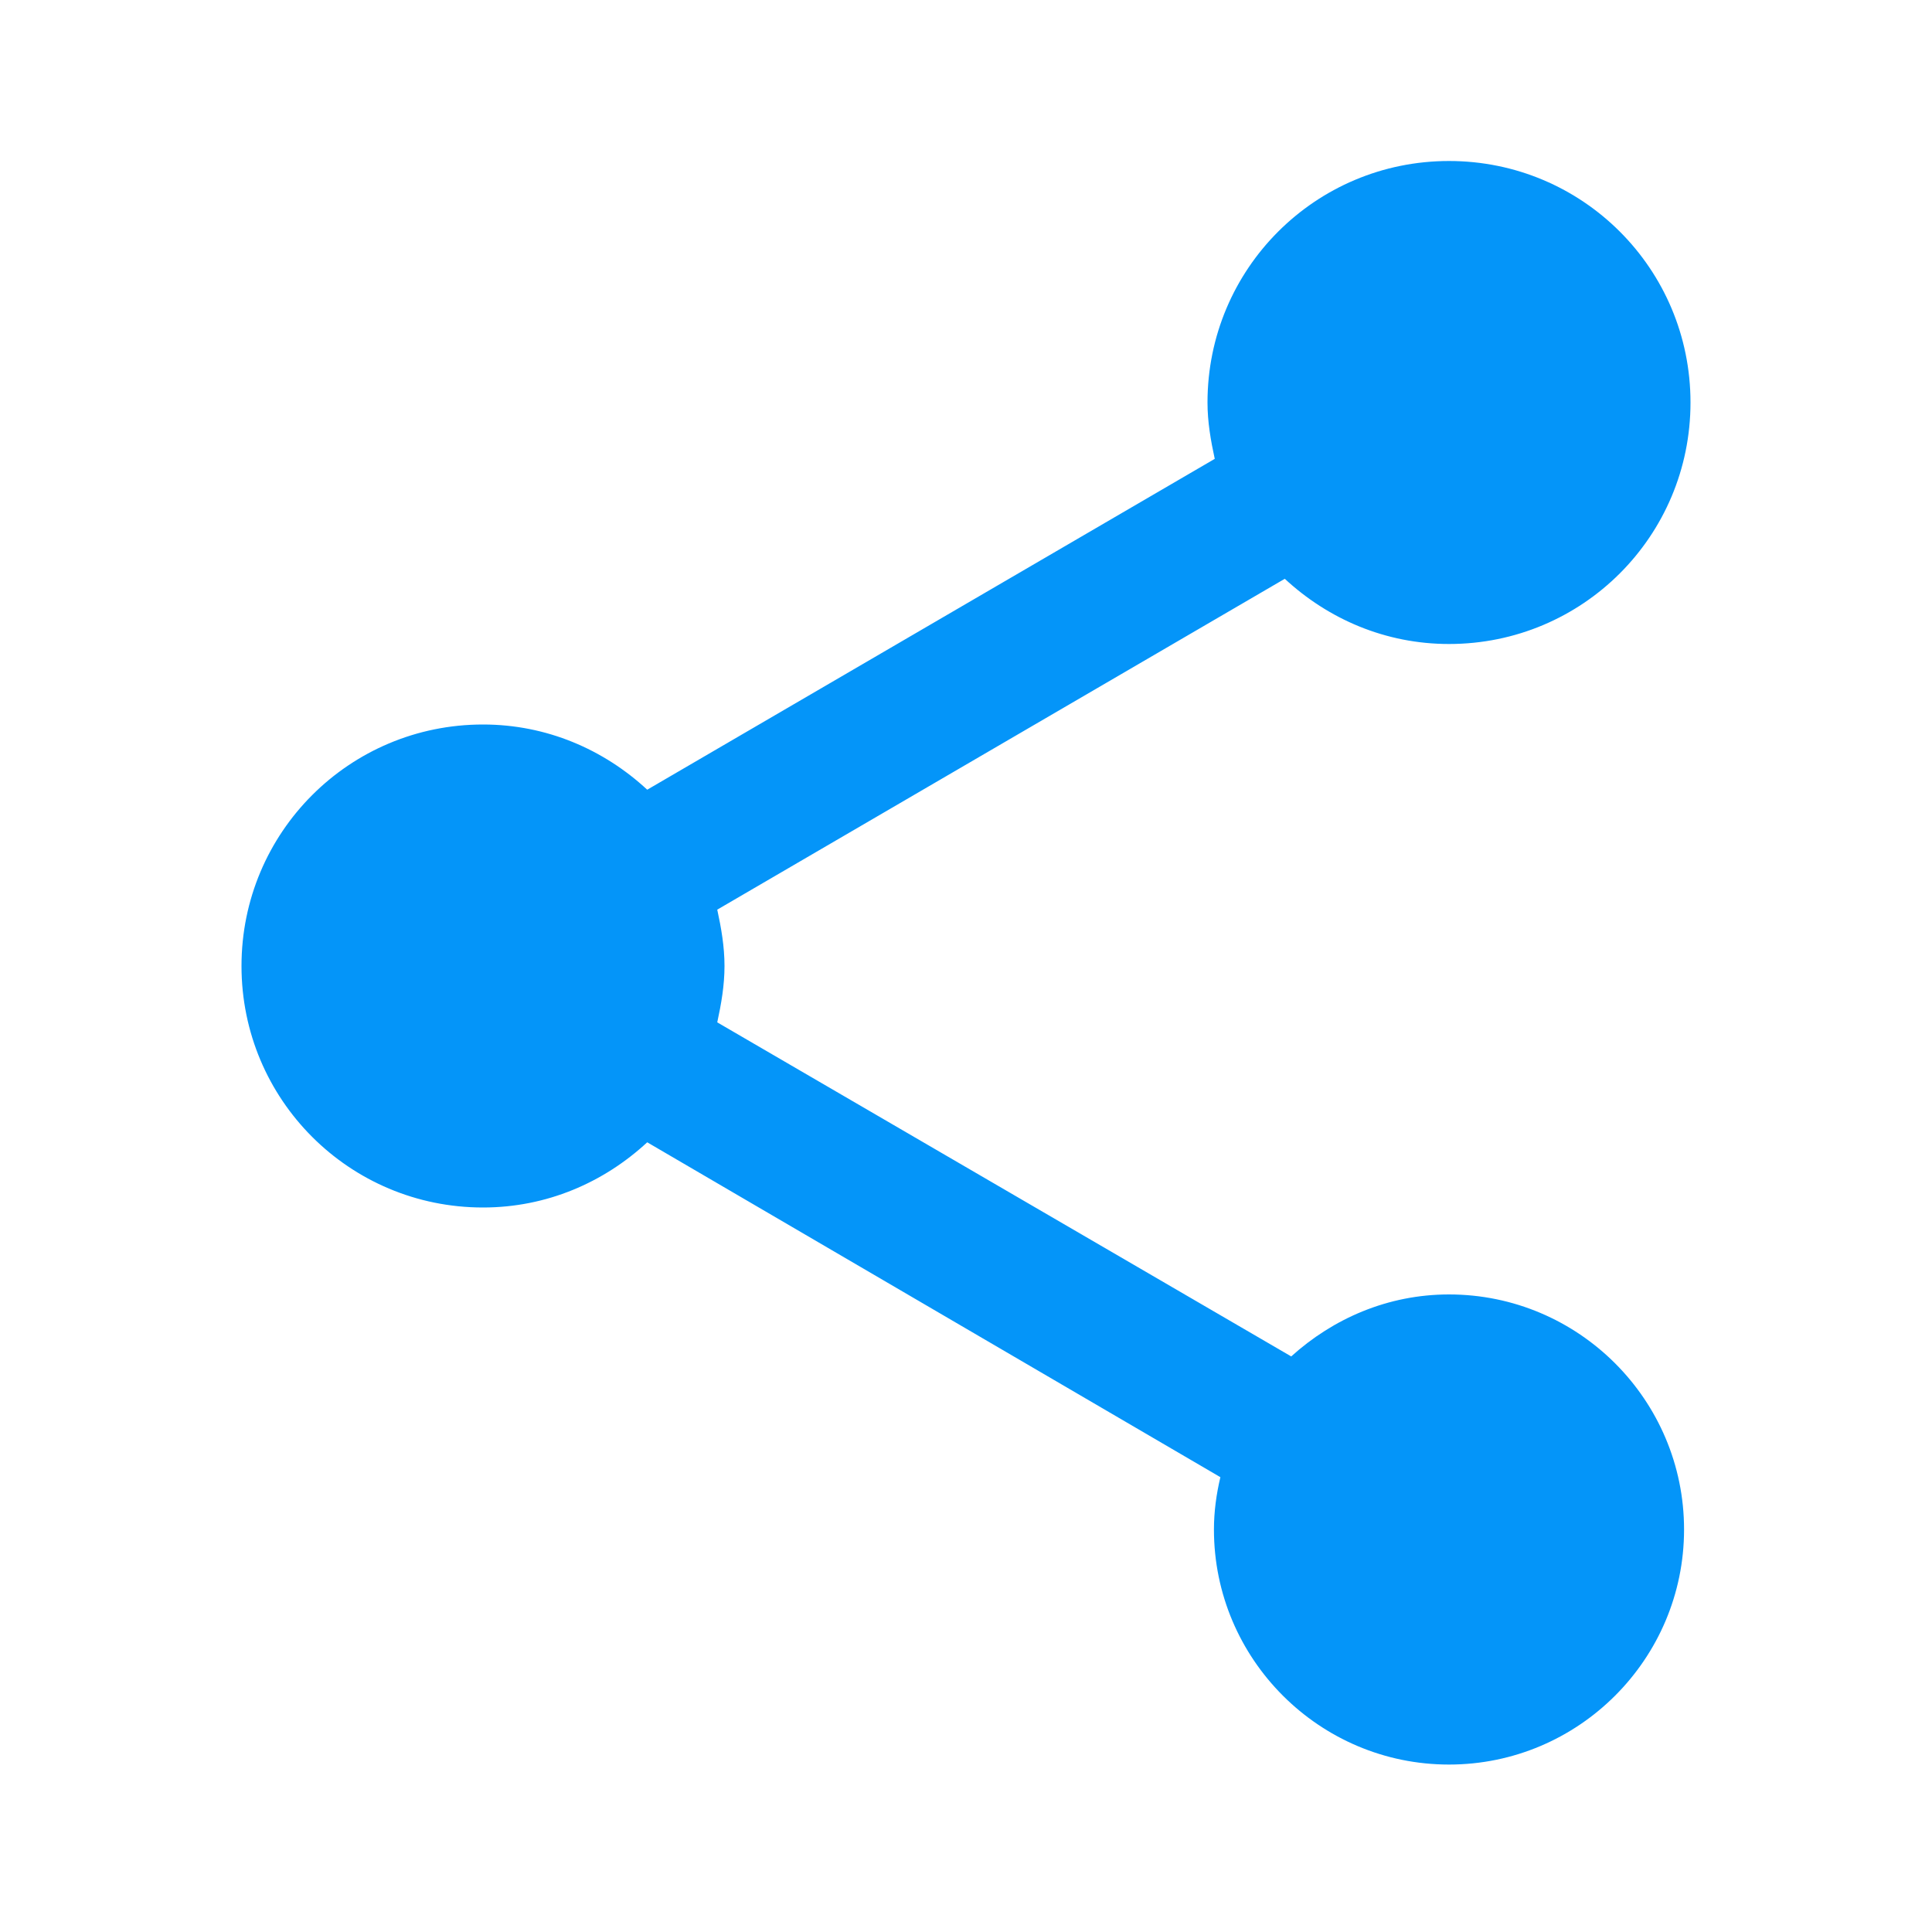
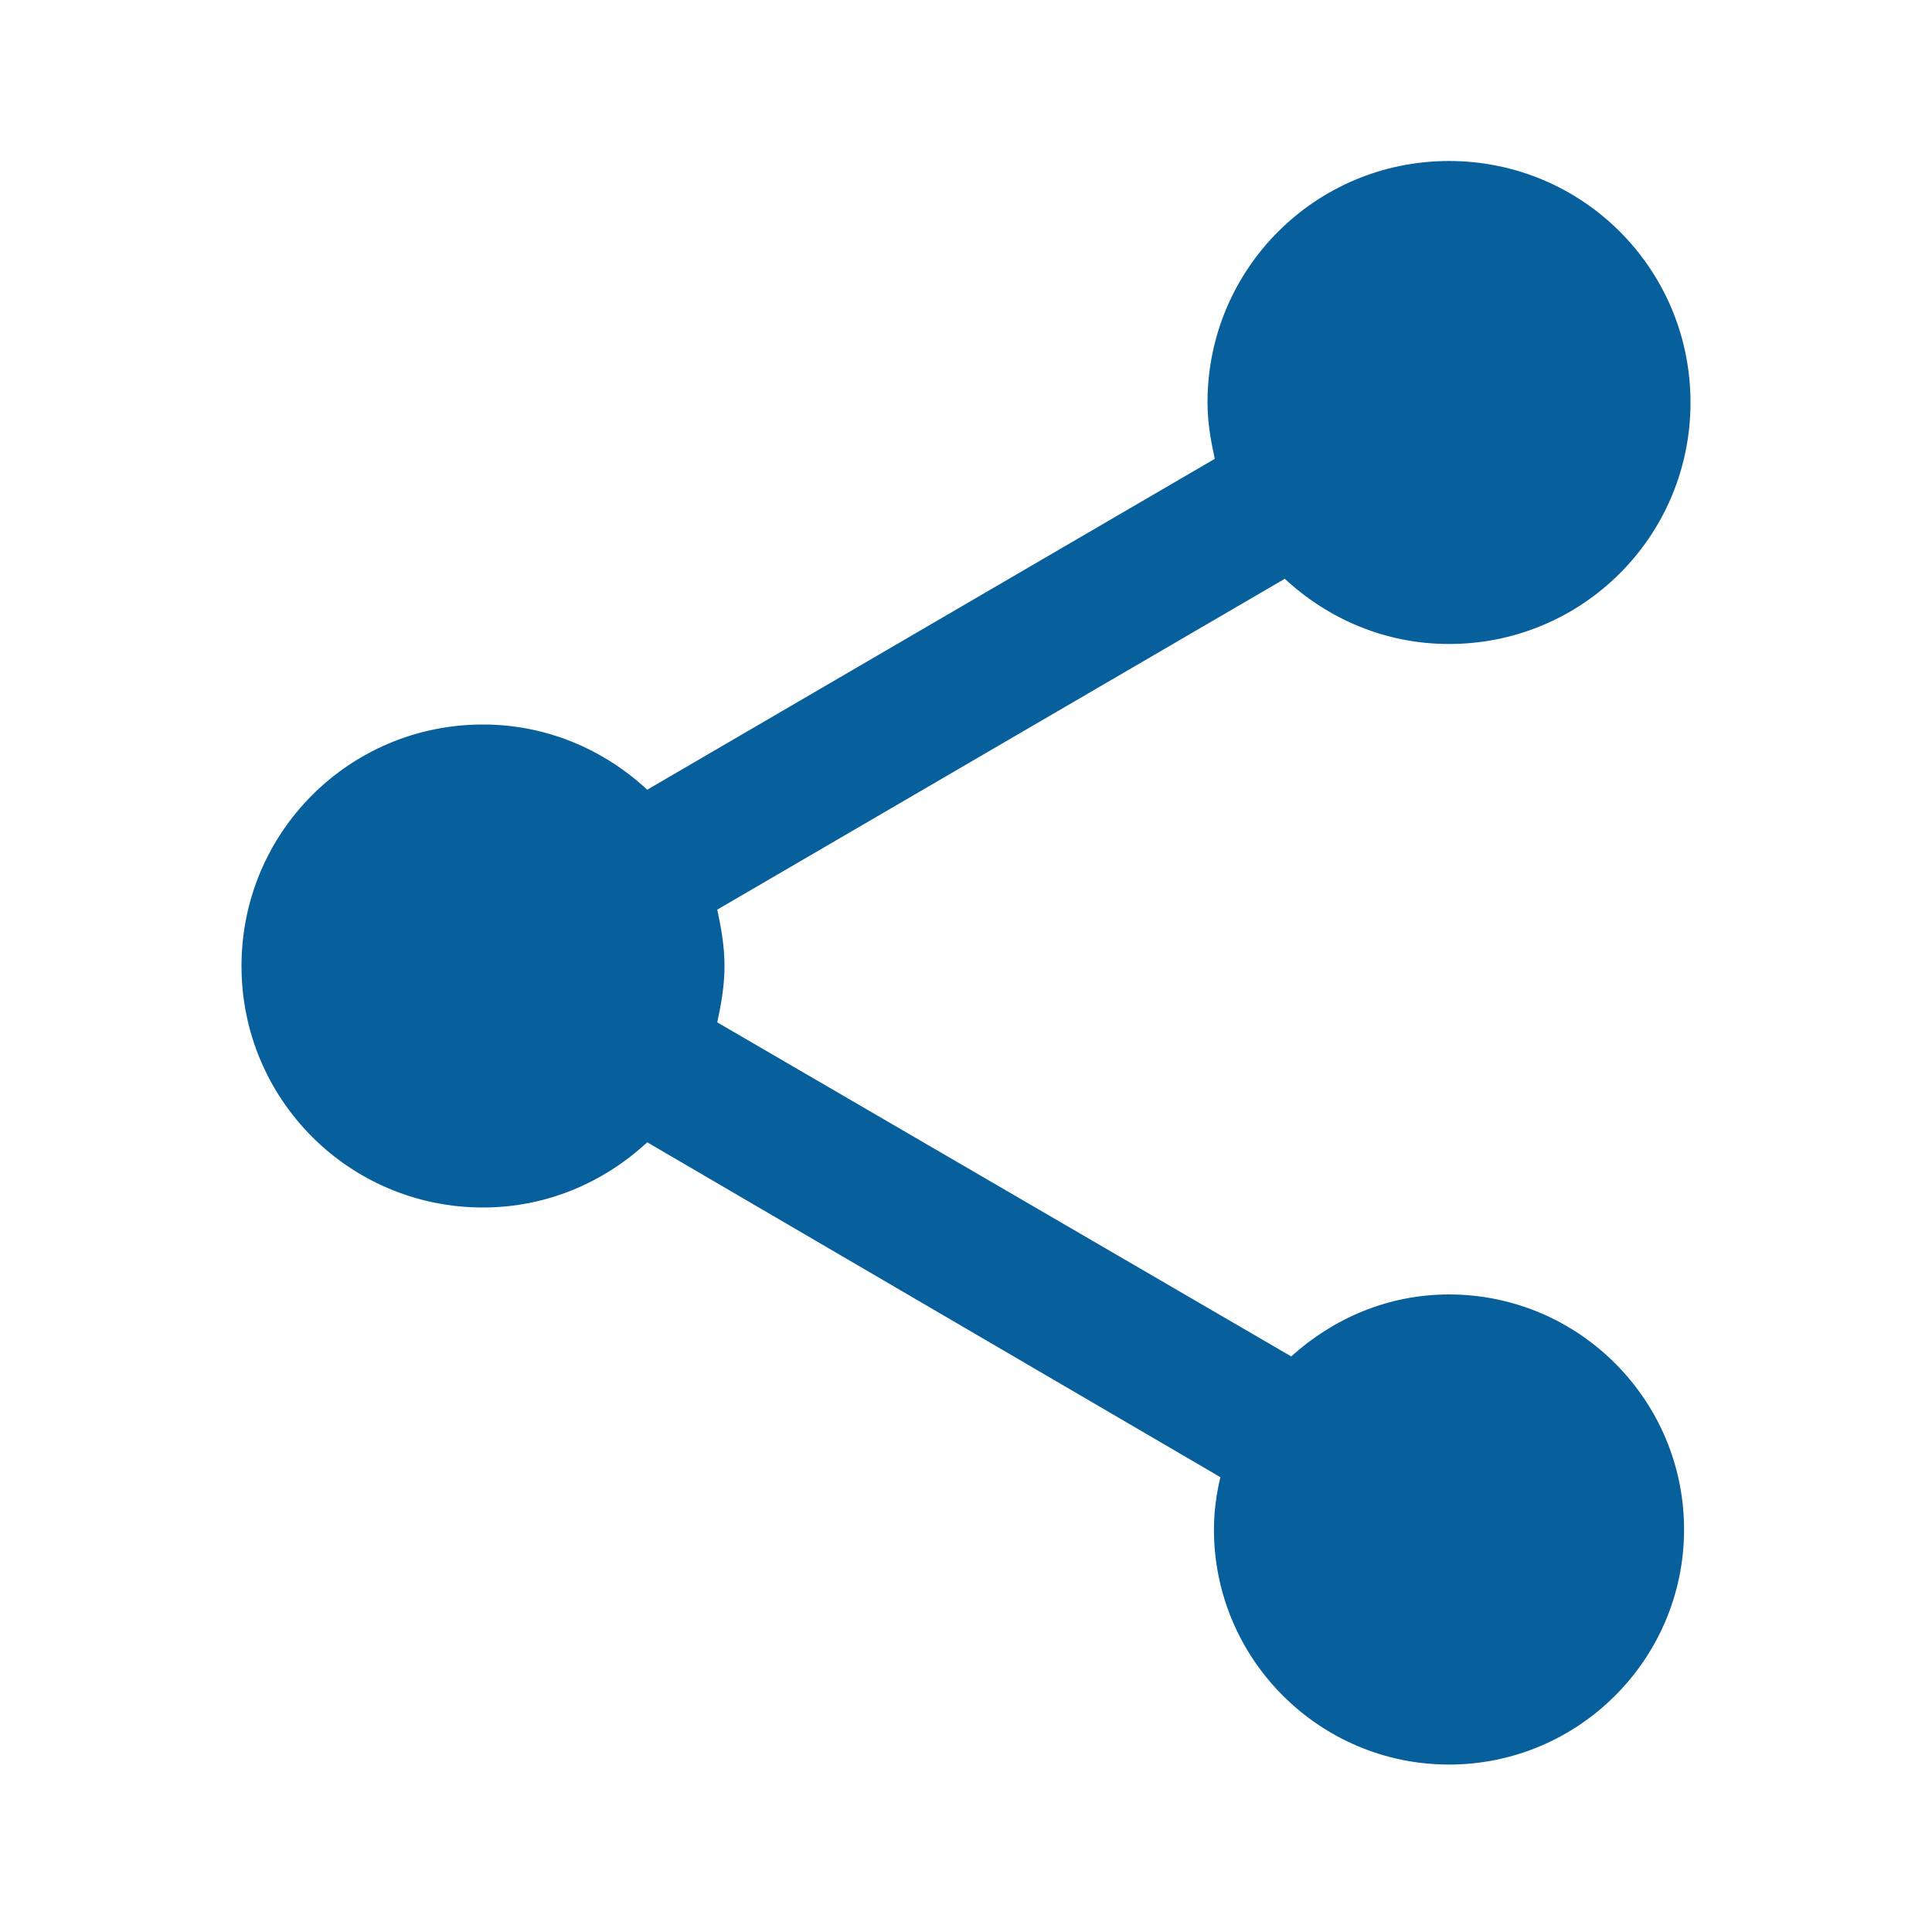
- <svg xmlns="http://www.w3.org/2000/svg" fill="#0495f9" height="48" viewBox="0 0 24 24" width="48">
+ <svg xmlns="http://www.w3.org/2000/svg" fill="#075f9c" height="48" viewBox="0 0 24 24" width="48">
  <path d="M0 0h24v24H0z" fill="none" />
  <path d="M18 16.08c-.76 0-1.44.3-1.96.77L8.91 12.7c.05-.23.09-.46.09-.7s-.04-.47-.09-.7l7.05-4.11c.54.5 1.25.81 2.04.81 1.66 0 3-1.34 3-3s-1.34-3-3-3-3 1.34-3 3c0 .24.04.47.09.7L8.04 9.81C7.5 9.31 6.79 9 6 9c-1.66 0-3 1.34-3 3s1.34 3 3 3c.79 0 1.5-.31 2.04-.81l7.12 4.16c-.05.21-.08.43-.08.65 0 1.61 1.31 2.92 2.92 2.92 1.61 0 2.92-1.31 2.92-2.92s-1.31-2.92-2.92-2.92z" />
</svg>
